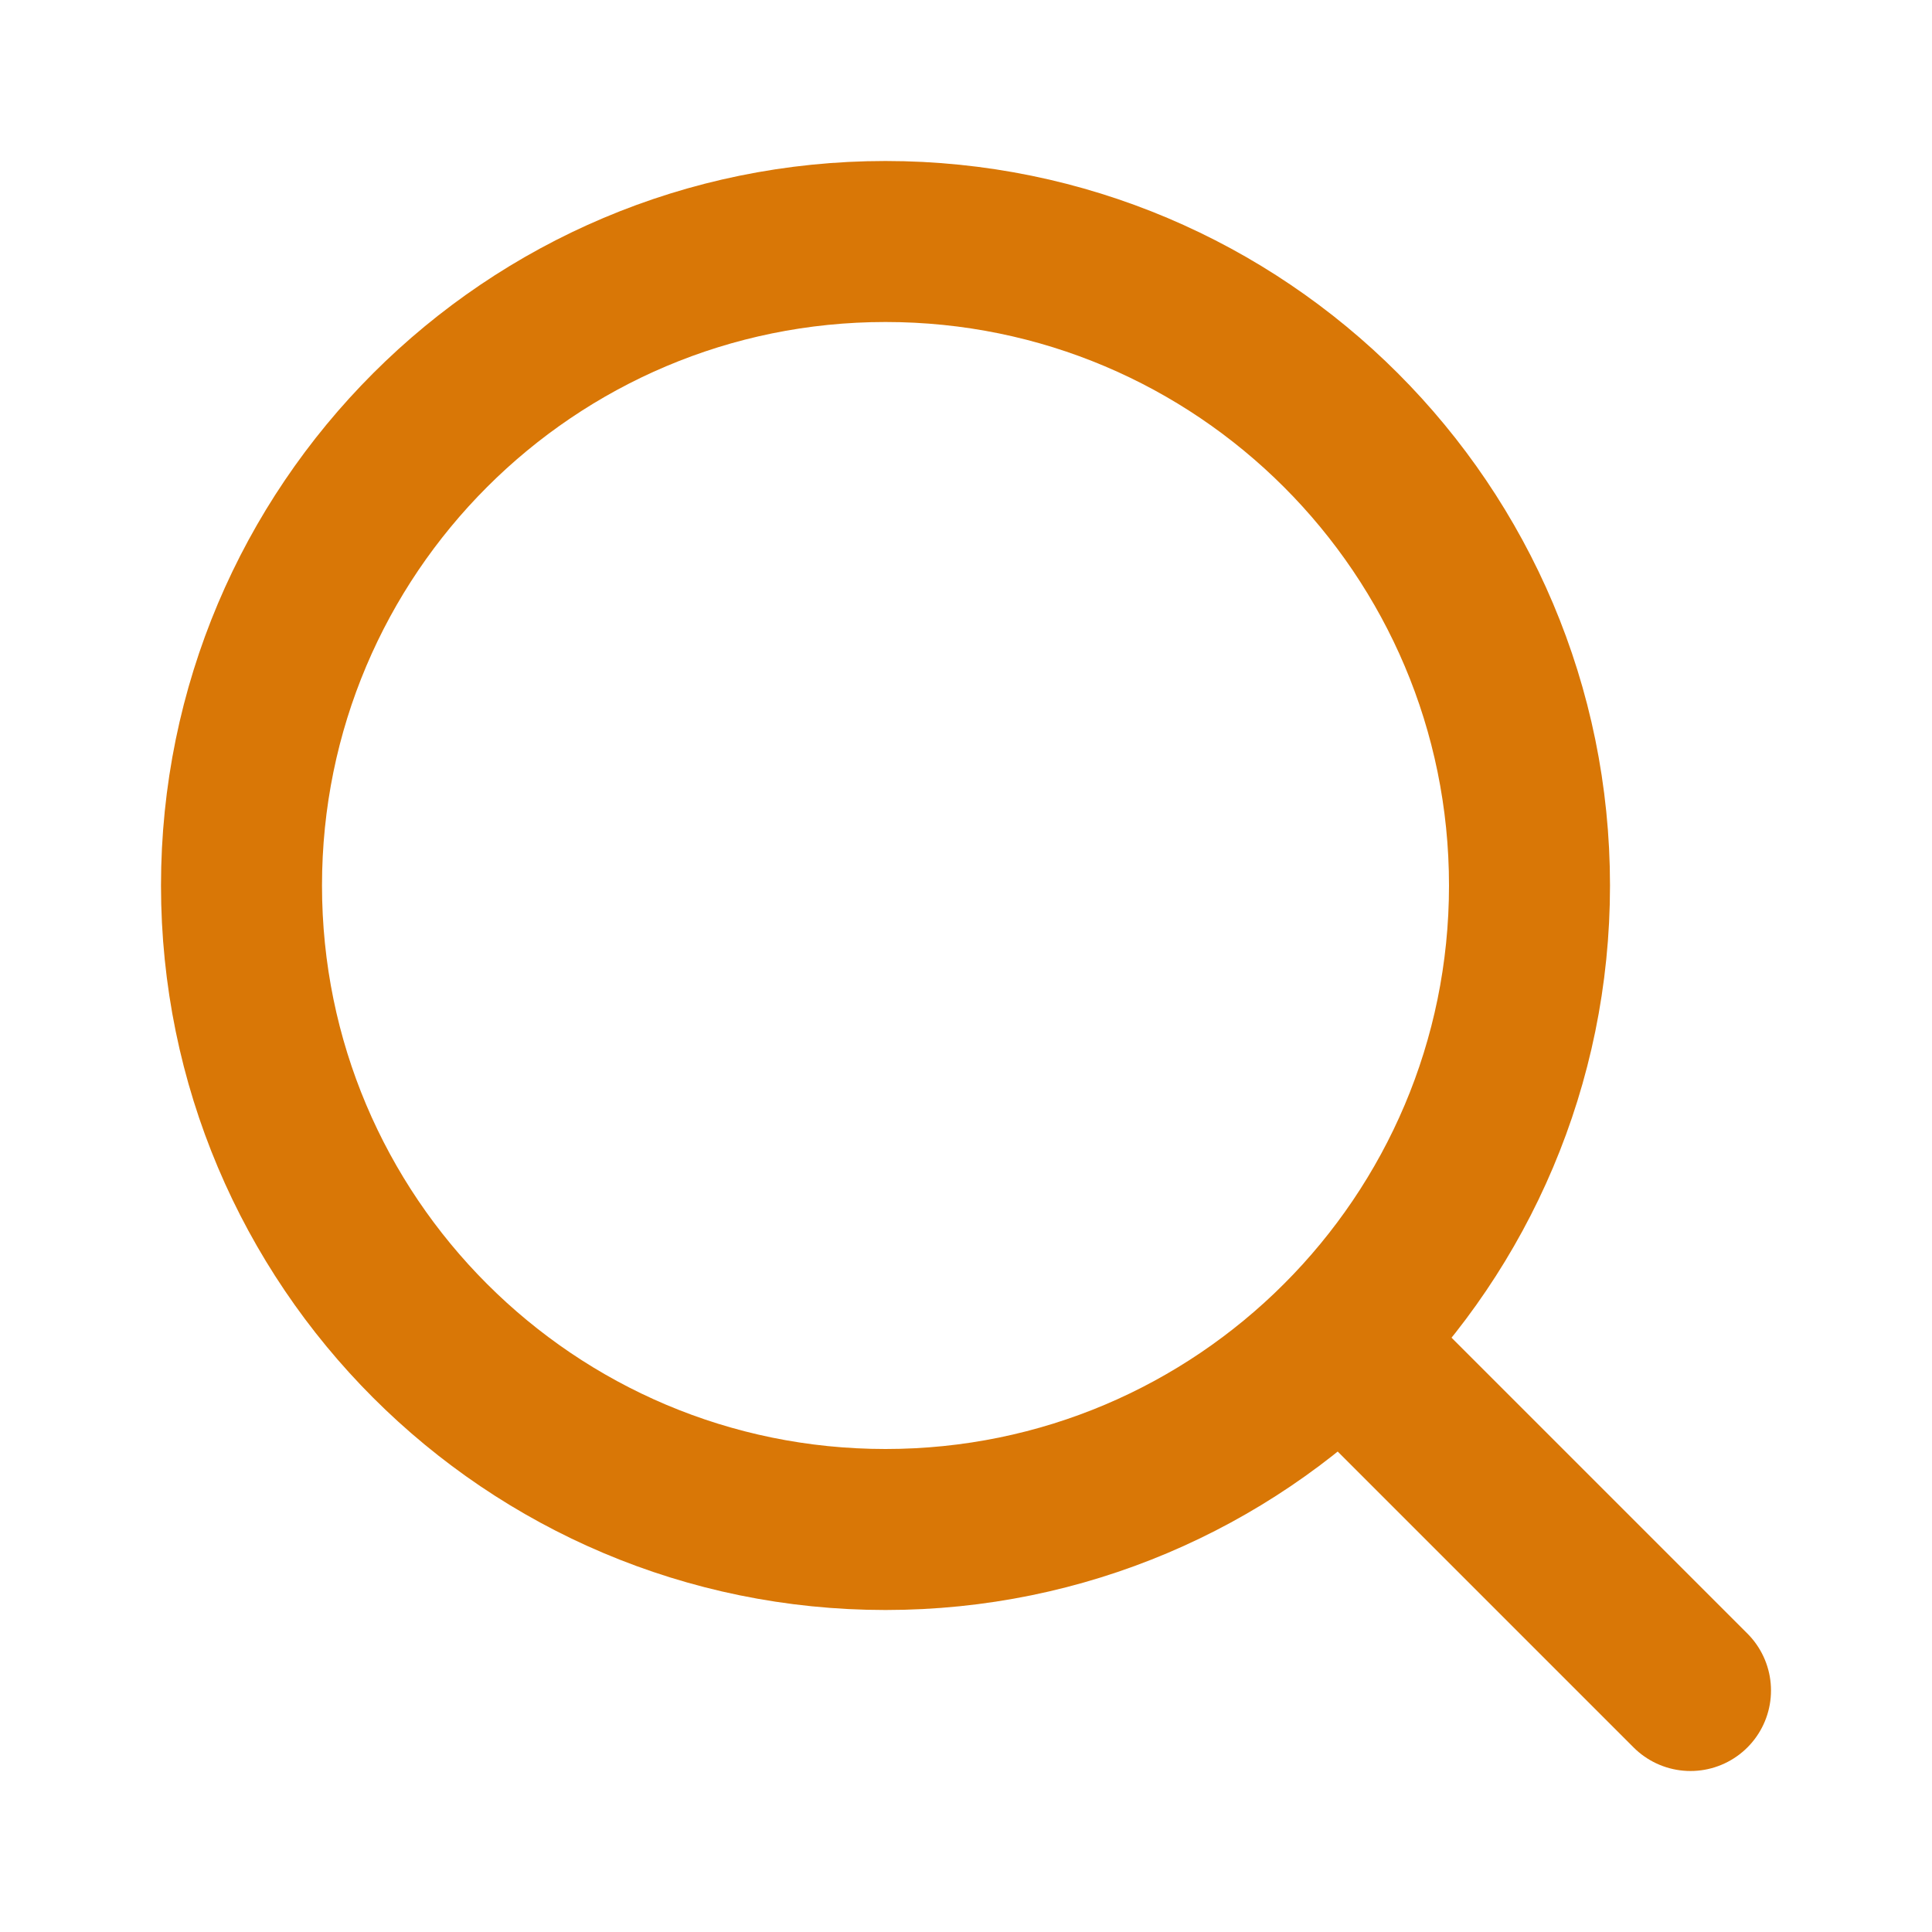
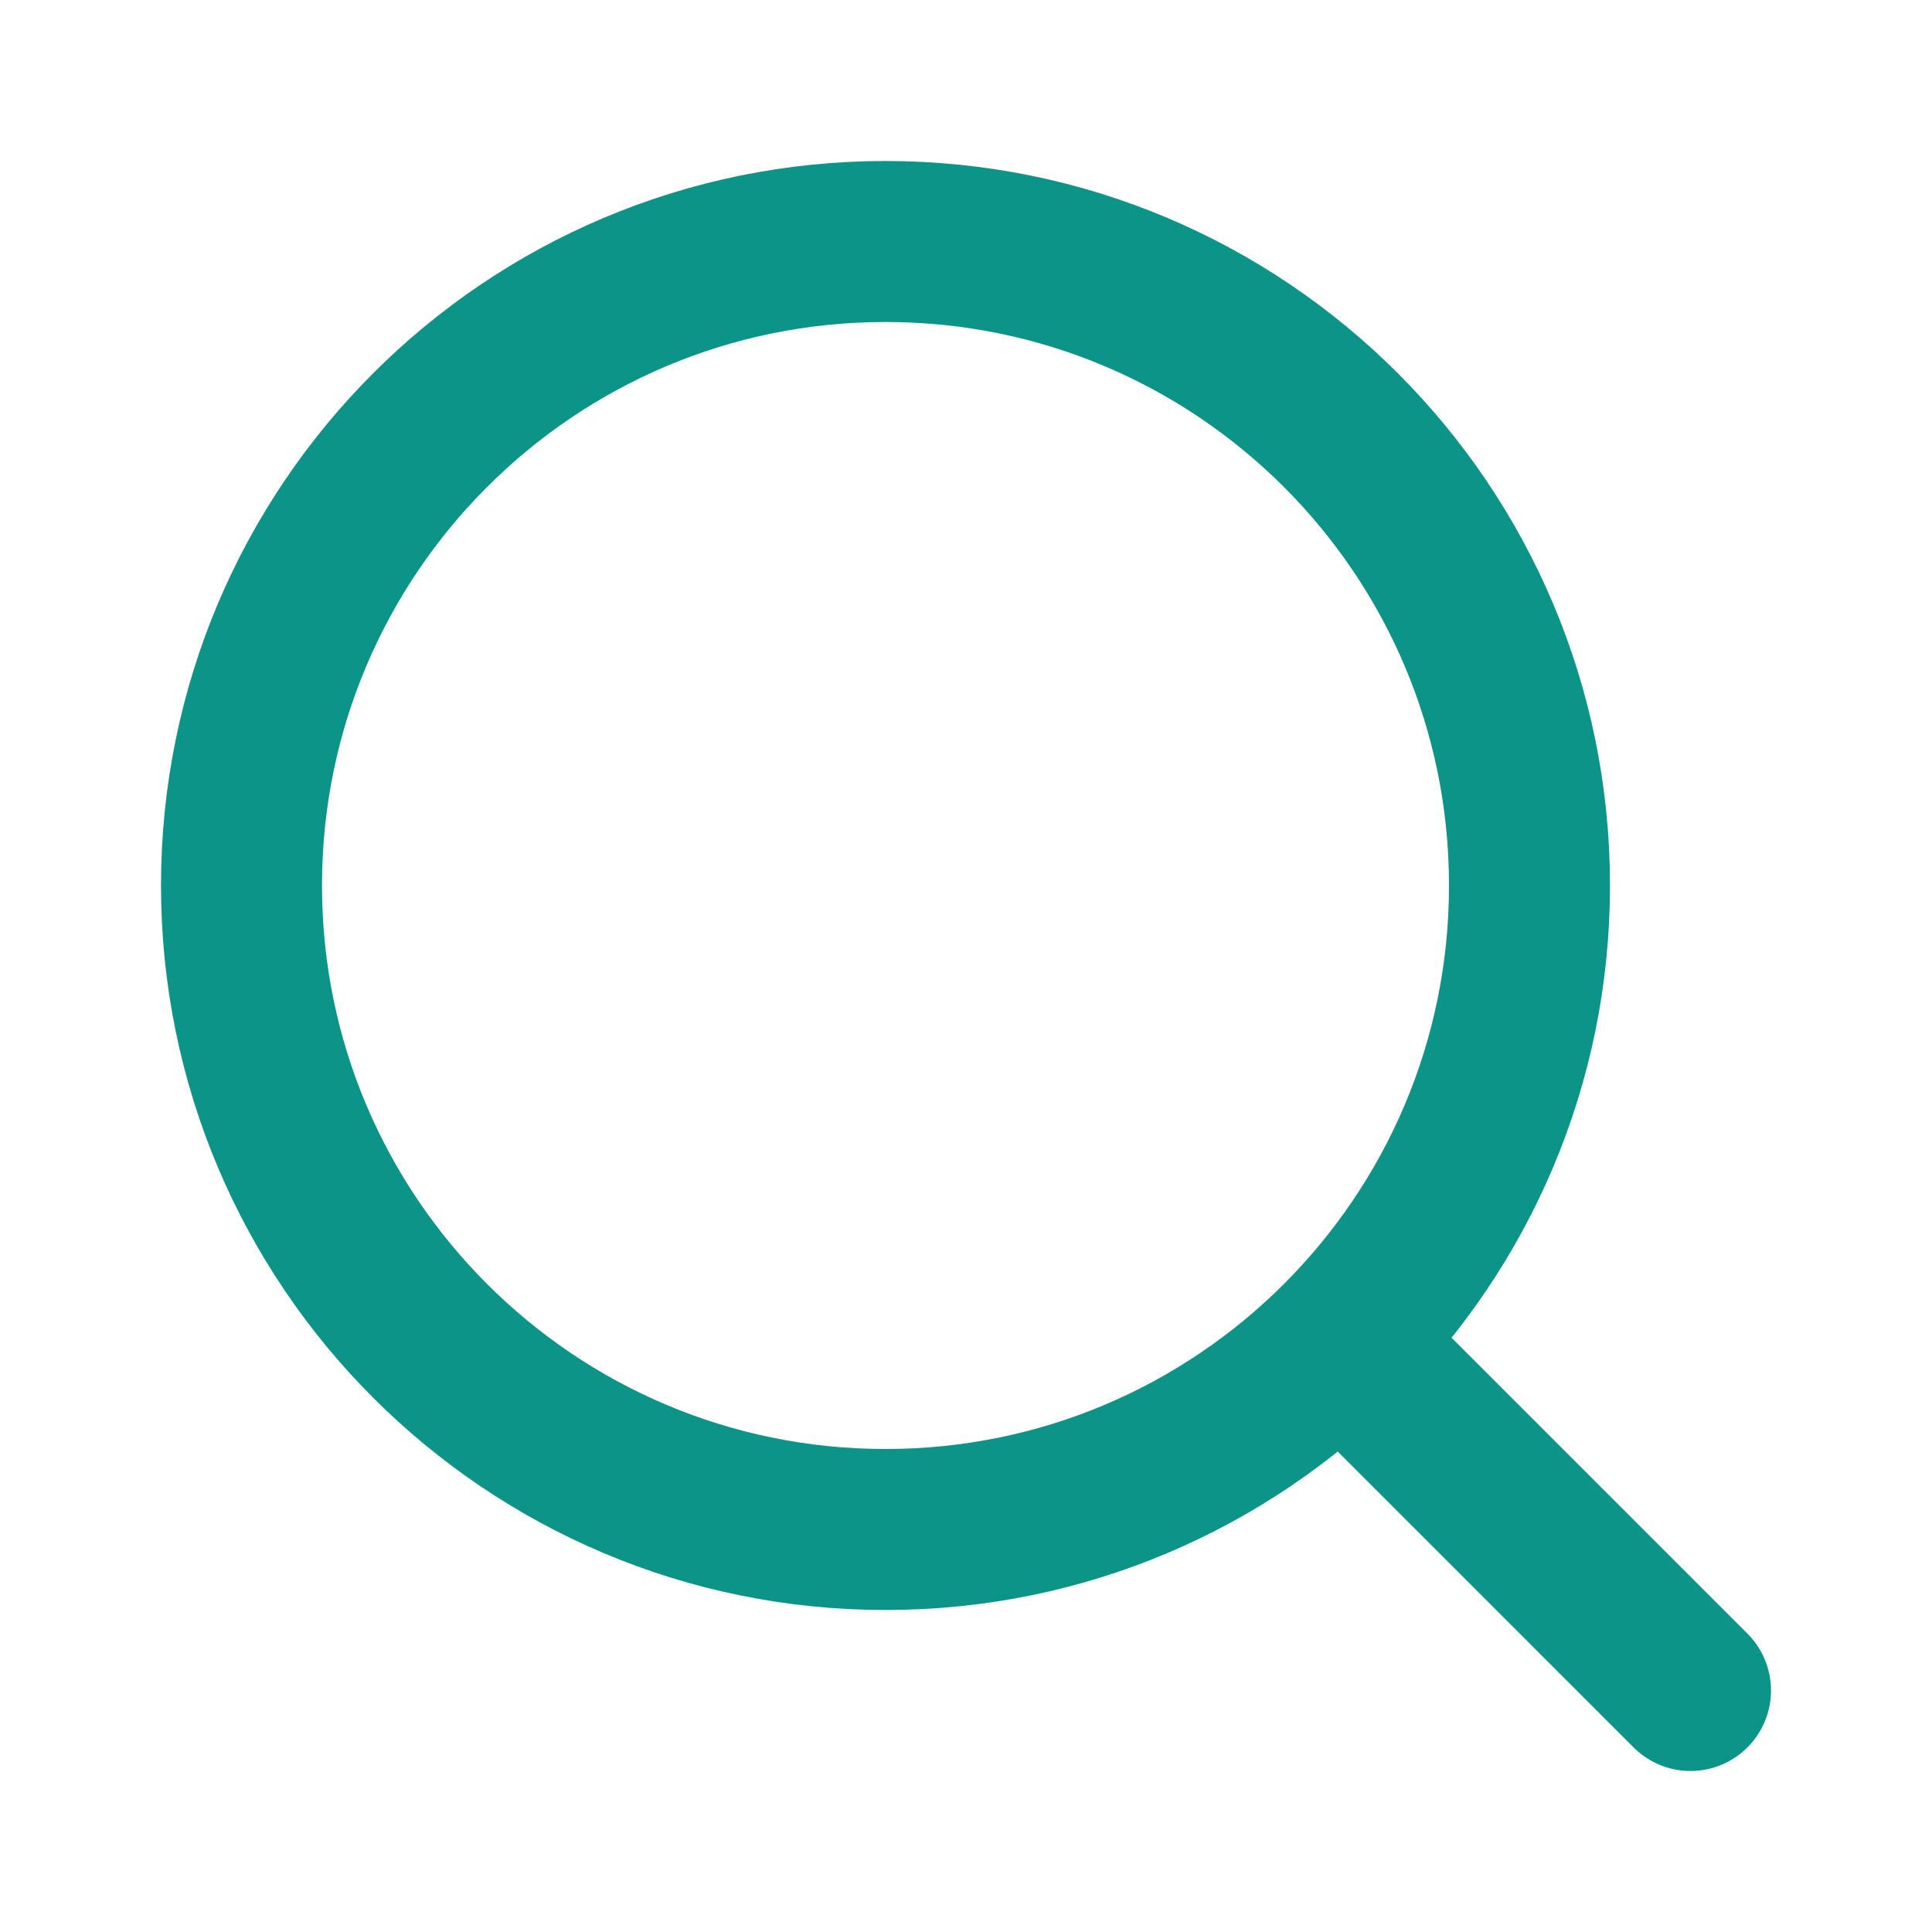
- <svg xmlns="http://www.w3.org/2000/svg" class="lucide lucide-search" width="24" height="24" viewBox="0 0 24 24" fill="none" stroke="#d97706" stroke-width="2" stroke-linecap="round" stroke-linejoin="round">
+ <svg xmlns="http://www.w3.org/2000/svg" class="lucide lucide-search" width="24" height="24" viewBox="0 0 24 24" fill="none" stroke="#0d9488" stroke-width="2" stroke-linecap="round" stroke-linejoin="round">
  <circle cx="11" cy="11" r="8" />
  <path d="m21 21-4.34-4.34" />
</svg>
